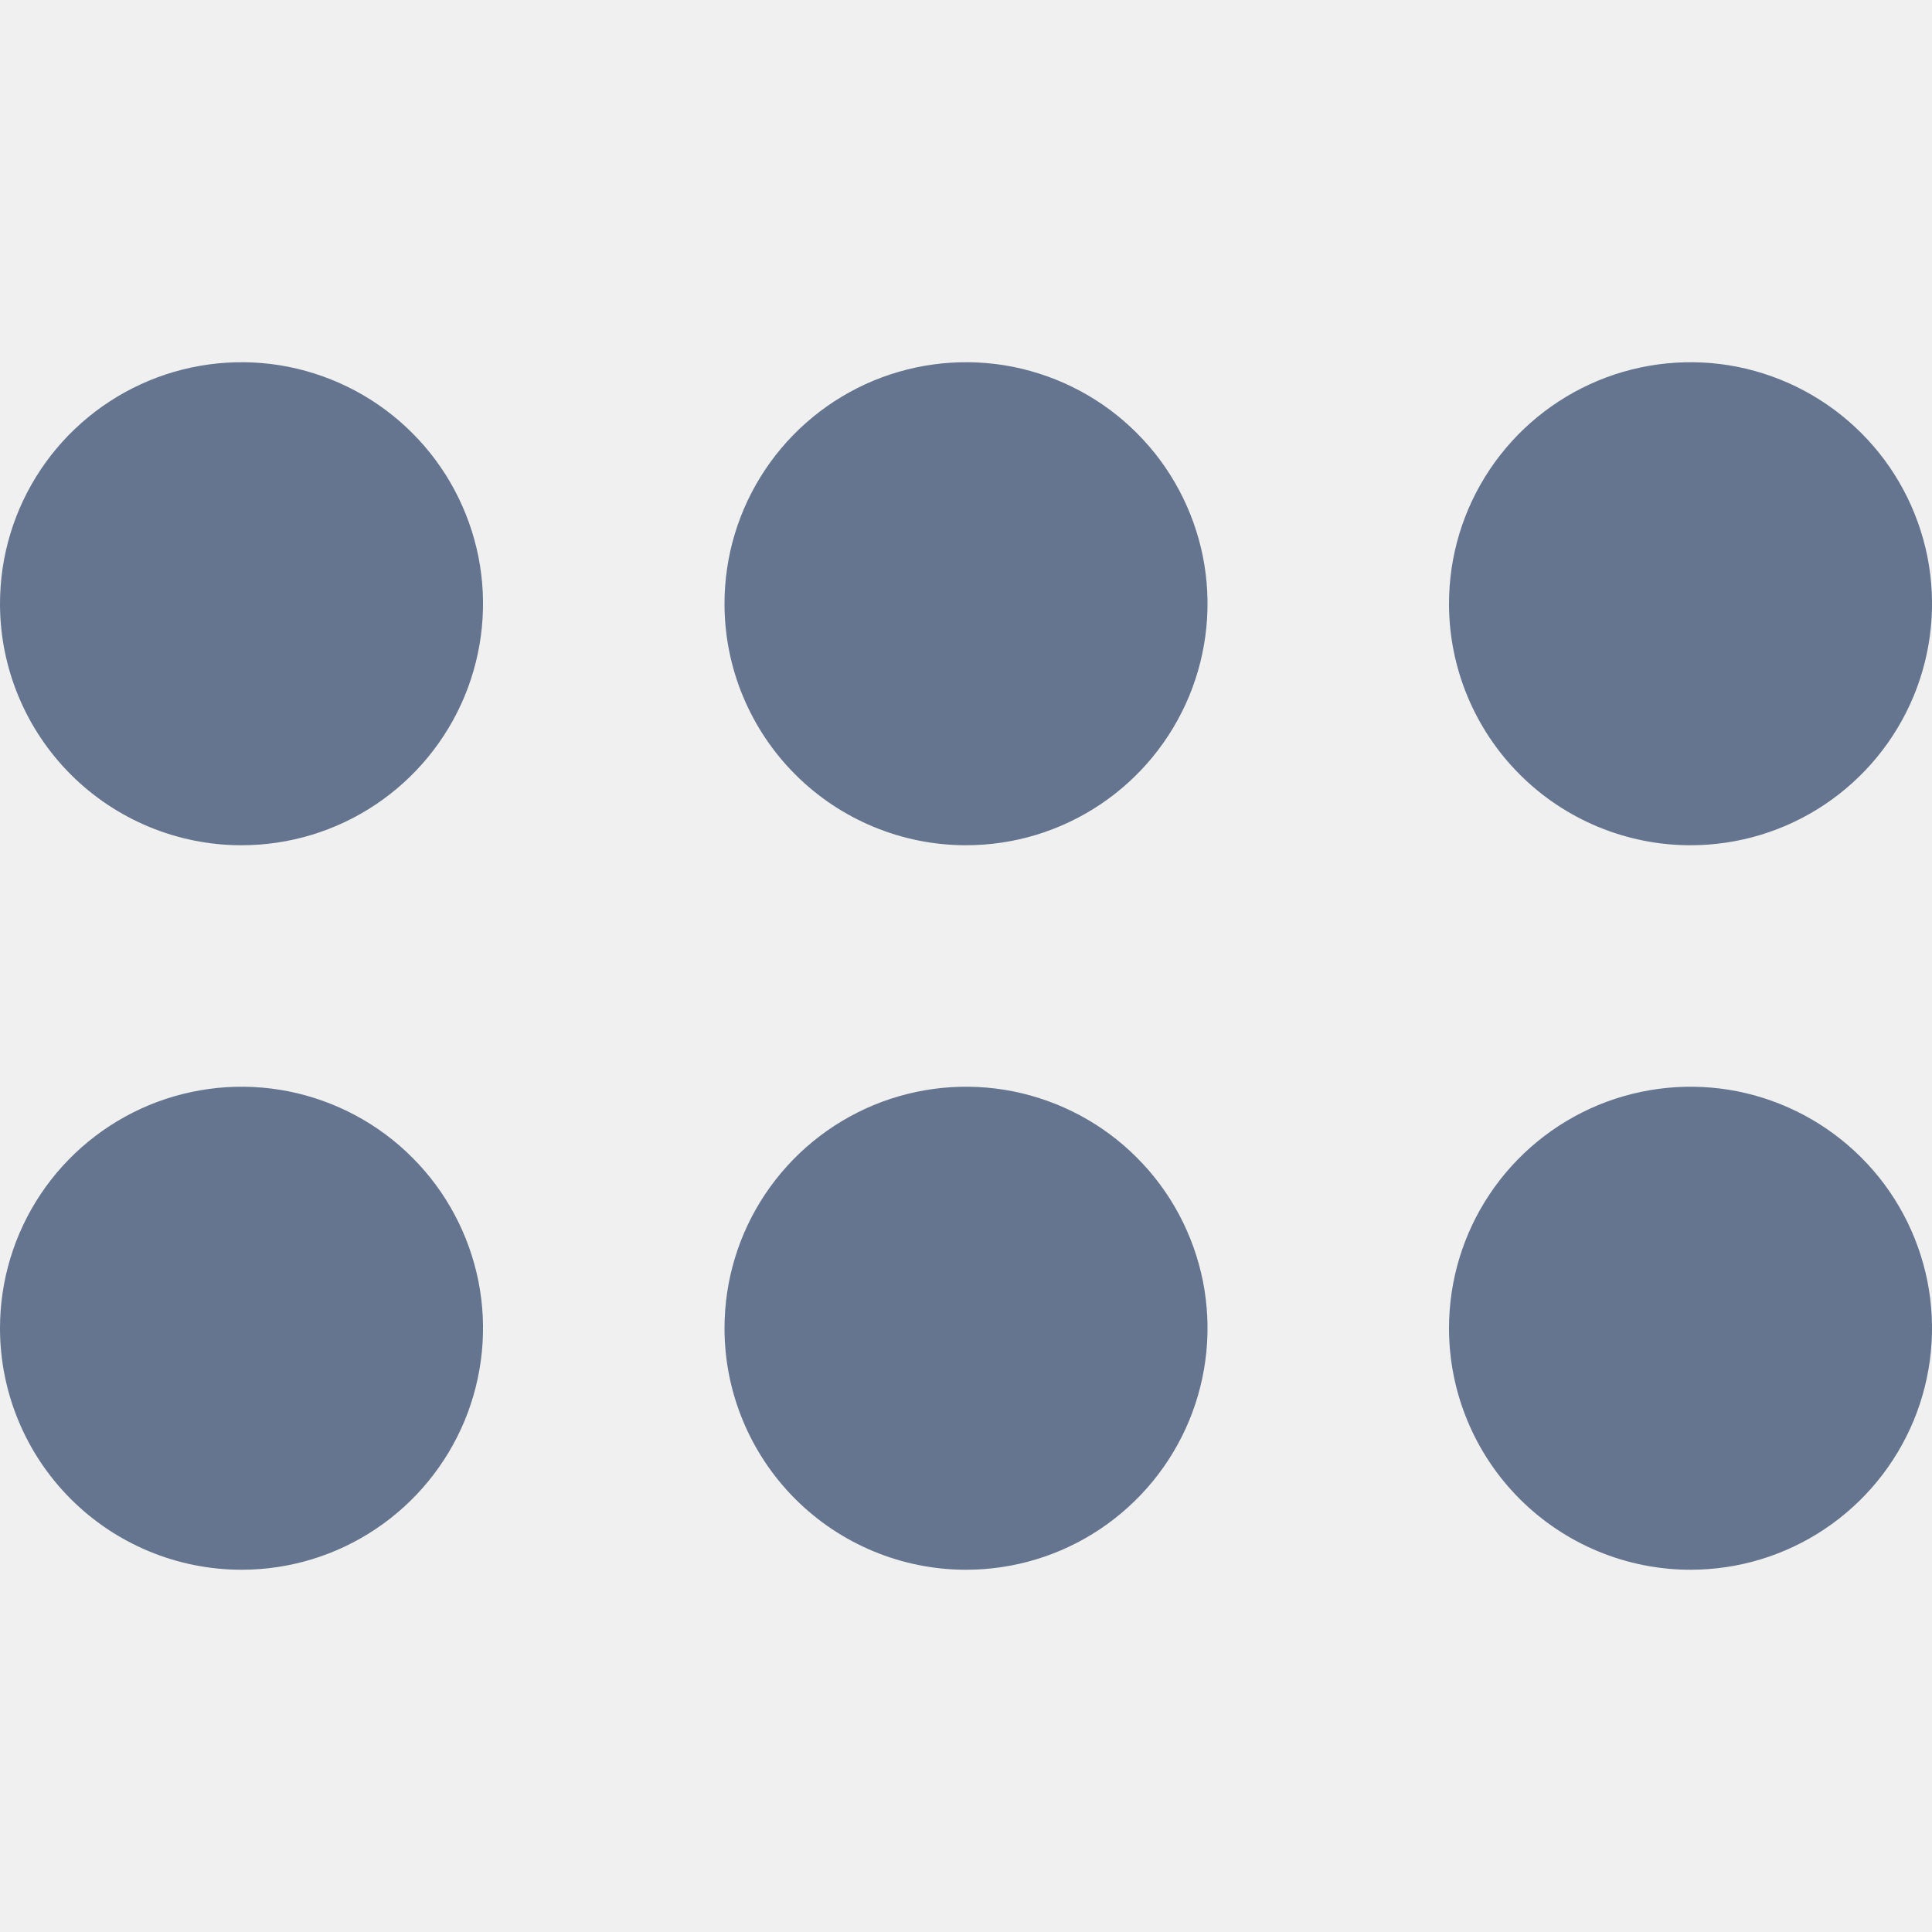
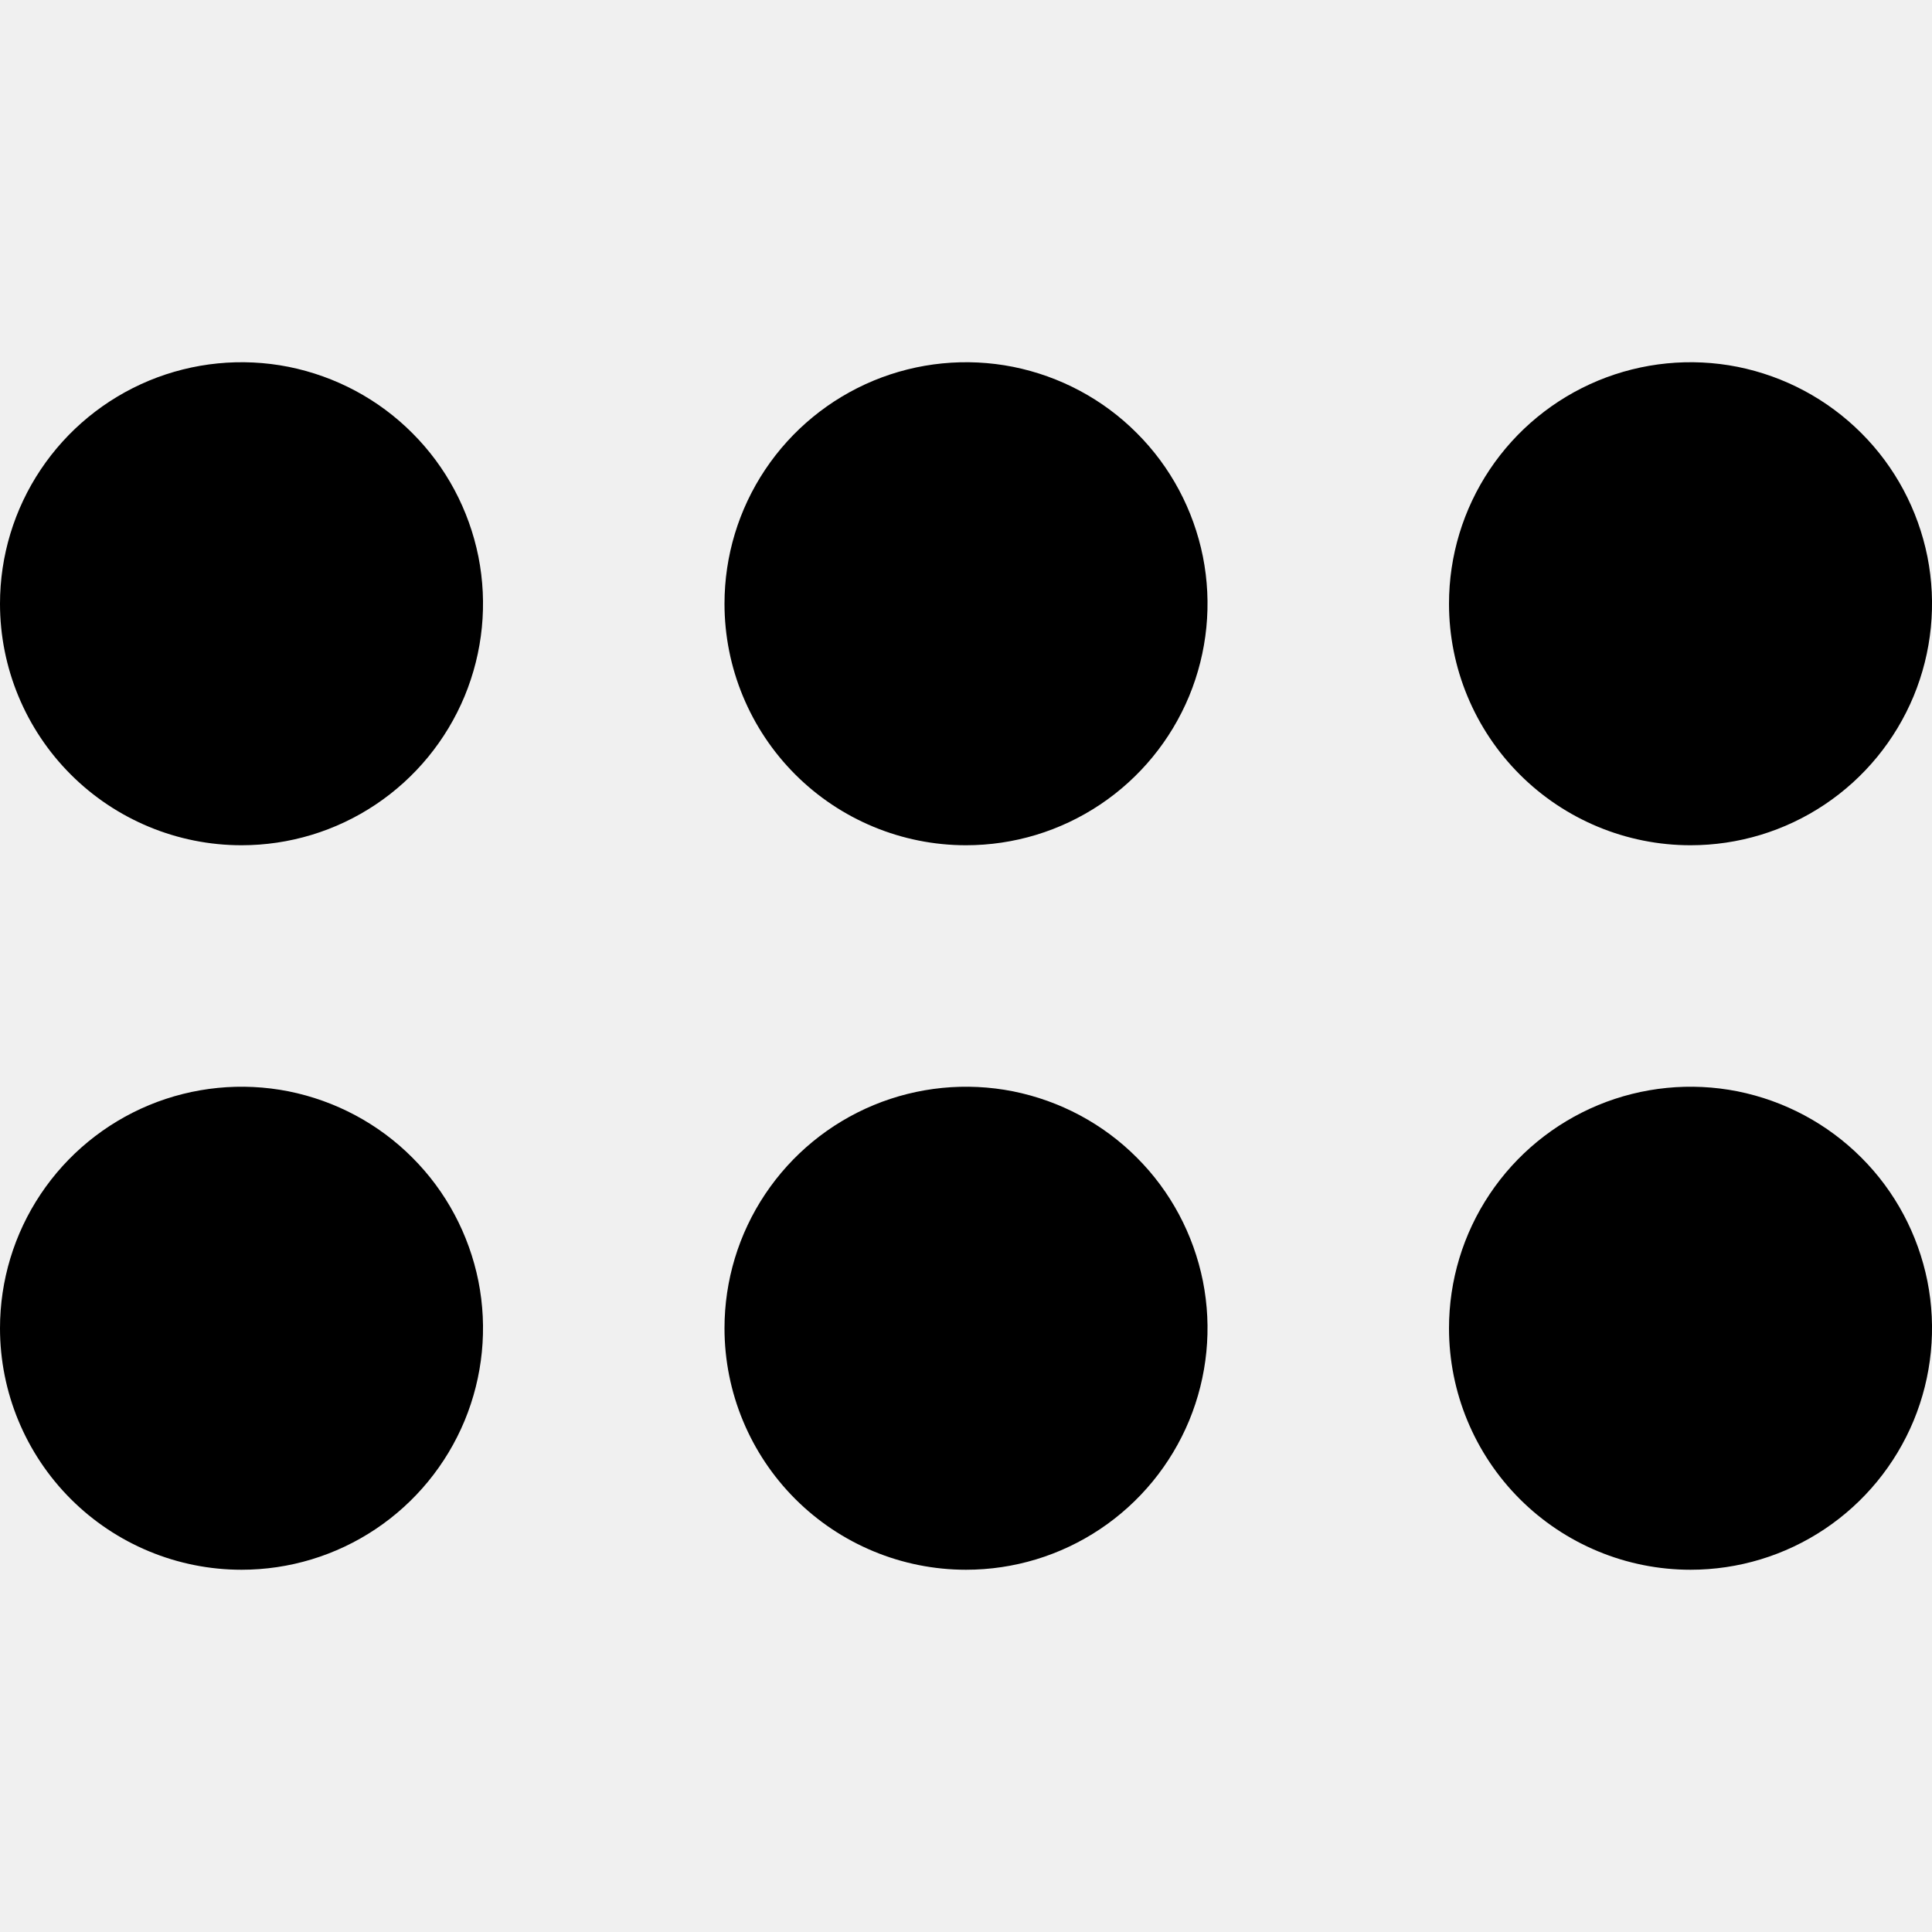
- <svg xmlns="http://www.w3.org/2000/svg" width="16" height="16" viewBox="0 0 16 16" fill="none">
+ <svg xmlns="http://www.w3.org/2000/svg" viewBox="0 0 16 16" fill="none">
  <g clip-path="url(#clip0_3237_133)">
-     <path fill-rule="evenodd" clip-rule="evenodd" d="M2 7C2.396 7 2.782 6.883 3.111 6.663C3.44 6.443 3.696 6.131 3.848 5.765C3.999 5.4 4.039 4.998 3.962 4.61C3.884 4.222 3.694 3.865 3.414 3.586C3.135 3.306 2.778 3.116 2.39 3.038C2.002 2.961 1.6 3.001 1.235 3.152C0.869 3.304 0.557 3.56 0.337 3.889C0.117 4.218 0 4.604 0 5C0 5.53 0.211 6.039 0.586 6.414C0.961 6.789 1.47 7 2 7ZM2 13C2.396 13 2.782 12.883 3.111 12.663C3.44 12.443 3.696 12.131 3.848 11.765C3.999 11.4 4.039 10.998 3.962 10.61C3.884 10.222 3.694 9.865 3.414 9.586C3.135 9.306 2.778 9.116 2.39 9.038C2.002 8.961 1.6 9.001 1.235 9.152C0.869 9.304 0.557 9.56 0.337 9.889C0.117 10.218 0 10.604 0 11C0 11.53 0.211 12.039 0.586 12.414C0.961 12.789 1.47 13 2 13Z" fill="#66758F" />
-     <path fill-rule="evenodd" clip-rule="evenodd" d="M8 7C8.396 7 8.782 6.883 9.111 6.663C9.44 6.443 9.696 6.131 9.848 5.765C9.999 5.4 10.039 4.998 9.962 4.61C9.884 4.222 9.694 3.865 9.414 3.586C9.135 3.306 8.778 3.116 8.39 3.038C8.002 2.961 7.6 3.001 7.235 3.152C6.869 3.304 6.557 3.56 6.337 3.889C6.117 4.218 6 4.604 6 5C6 5.53 6.211 6.039 6.586 6.414C6.961 6.789 7.47 7 8 7ZM8 13C8.396 13 8.782 12.883 9.111 12.663C9.44 12.443 9.696 12.131 9.848 11.765C9.999 11.4 10.039 10.998 9.962 10.61C9.884 10.222 9.694 9.865 9.414 9.586C9.135 9.306 8.778 9.116 8.39 9.038C8.002 8.961 7.6 9.001 7.235 9.152C6.869 9.304 6.557 9.56 6.337 9.889C6.117 10.218 6 10.604 6 11C6 11.53 6.211 12.039 6.586 12.414C6.961 12.789 7.47 13 8 13Z" fill="#66758F" />
-     <path fill-rule="evenodd" clip-rule="evenodd" d="M14 7C14.396 7 14.782 6.883 15.111 6.663C15.44 6.443 15.696 6.131 15.848 5.765C15.999 5.4 16.039 4.998 15.962 4.61C15.884 4.222 15.694 3.865 15.414 3.586C15.134 3.306 14.778 3.116 14.39 3.038C14.002 2.961 13.6 3.001 13.235 3.152C12.869 3.304 12.557 3.56 12.337 3.889C12.117 4.218 12 4.604 12 5C12 5.53 12.211 6.039 12.586 6.414C12.961 6.789 13.47 7 14 7ZM14 13C14.396 13 14.782 12.883 15.111 12.663C15.44 12.443 15.696 12.131 15.848 11.765C15.999 11.4 16.039 10.998 15.962 10.61C15.884 10.222 15.694 9.865 15.414 9.586C15.134 9.306 14.778 9.116 14.39 9.038C14.002 8.961 13.6 9.001 13.235 9.152C12.869 9.304 12.557 9.56 12.337 9.889C12.117 10.218 12 10.604 12 11C12 11.53 12.211 12.039 12.586 12.414C12.961 12.789 13.47 13 14 13Z" fill="#66758F" />
+     <path fill-rule="evenodd" clip-rule="evenodd" d="M2 7C2.396 7 2.782 6.883 3.111 6.663C3.44 6.443 3.696 6.131 3.848 5.765C3.999 5.4 4.039 4.998 3.962 4.61C3.884 4.222 3.694 3.865 3.414 3.586C3.135 3.306 2.778 3.116 2.39 3.038C2.002 2.961 1.6 3.001 1.235 3.152C0.869 3.304 0.557 3.56 0.337 3.889C0.117 4.218 0 4.604 0 5C0 5.53 0.211 6.039 0.586 6.414C0.961 6.789 1.47 7 2 7ZM2 13C2.396 13 2.782 12.883 3.111 12.663C3.44 12.443 3.696 12.131 3.848 11.765C3.999 11.4 4.039 10.998 3.962 10.61C3.884 10.222 3.694 9.865 3.414 9.586C3.135 9.306 2.778 9.116 2.39 9.038C2.002 8.961 1.6 9.001 1.235 9.152C0.869 9.304 0.557 9.56 0.337 9.889C0.117 10.218 0 10.604 0 11C0 11.53 0.211 12.039 0.586 12.414C0.961 12.789 1.47 13 2 13Z" fill="currentColor" />
+     <path fill-rule="evenodd" clip-rule="evenodd" d="M8 7C8.396 7 8.782 6.883 9.111 6.663C9.44 6.443 9.696 6.131 9.848 5.765C9.999 5.4 10.039 4.998 9.962 4.61C9.884 4.222 9.694 3.865 9.414 3.586C9.135 3.306 8.778 3.116 8.39 3.038C8.002 2.961 7.6 3.001 7.235 3.152C6.869 3.304 6.557 3.56 6.337 3.889C6.117 4.218 6 4.604 6 5C6 5.53 6.211 6.039 6.586 6.414C6.961 6.789 7.47 7 8 7ZM8 13C8.396 13 8.782 12.883 9.111 12.663C9.44 12.443 9.696 12.131 9.848 11.765C9.999 11.4 10.039 10.998 9.962 10.61C9.884 10.222 9.694 9.865 9.414 9.586C9.135 9.306 8.778 9.116 8.39 9.038C8.002 8.961 7.6 9.001 7.235 9.152C6.869 9.304 6.557 9.56 6.337 9.889C6.117 10.218 6 10.604 6 11C6 11.53 6.211 12.039 6.586 12.414C6.961 12.789 7.47 13 8 13Z" fill="currentColor" />
+     <path fill-rule="evenodd" clip-rule="evenodd" d="M14 7C14.396 7 14.782 6.883 15.111 6.663C15.44 6.443 15.696 6.131 15.848 5.765C15.999 5.4 16.039 4.998 15.962 4.61C15.884 4.222 15.694 3.865 15.414 3.586C15.134 3.306 14.778 3.116 14.39 3.038C14.002 2.961 13.6 3.001 13.235 3.152C12.869 3.304 12.557 3.56 12.337 3.889C12.117 4.218 12 4.604 12 5C12 5.53 12.211 6.039 12.586 6.414C12.961 6.789 13.47 7 14 7ZM14 13C14.396 13 14.782 12.883 15.111 12.663C15.44 12.443 15.696 12.131 15.848 11.765C15.999 11.4 16.039 10.998 15.962 10.61C15.884 10.222 15.694 9.865 15.414 9.586C15.134 9.306 14.778 9.116 14.39 9.038C14.002 8.961 13.6 9.001 13.235 9.152C12.869 9.304 12.557 9.56 12.337 9.889C12.117 10.218 12 10.604 12 11C12 11.53 12.211 12.039 12.586 12.414C12.961 12.789 13.47 13 14 13Z" fill="currentColor" />
  </g>
  <defs>
    <clipPath id="clip0_3237_133">
      <rect width="16" height="16" fill="white" />
    </clipPath>
  </defs>
</svg>
